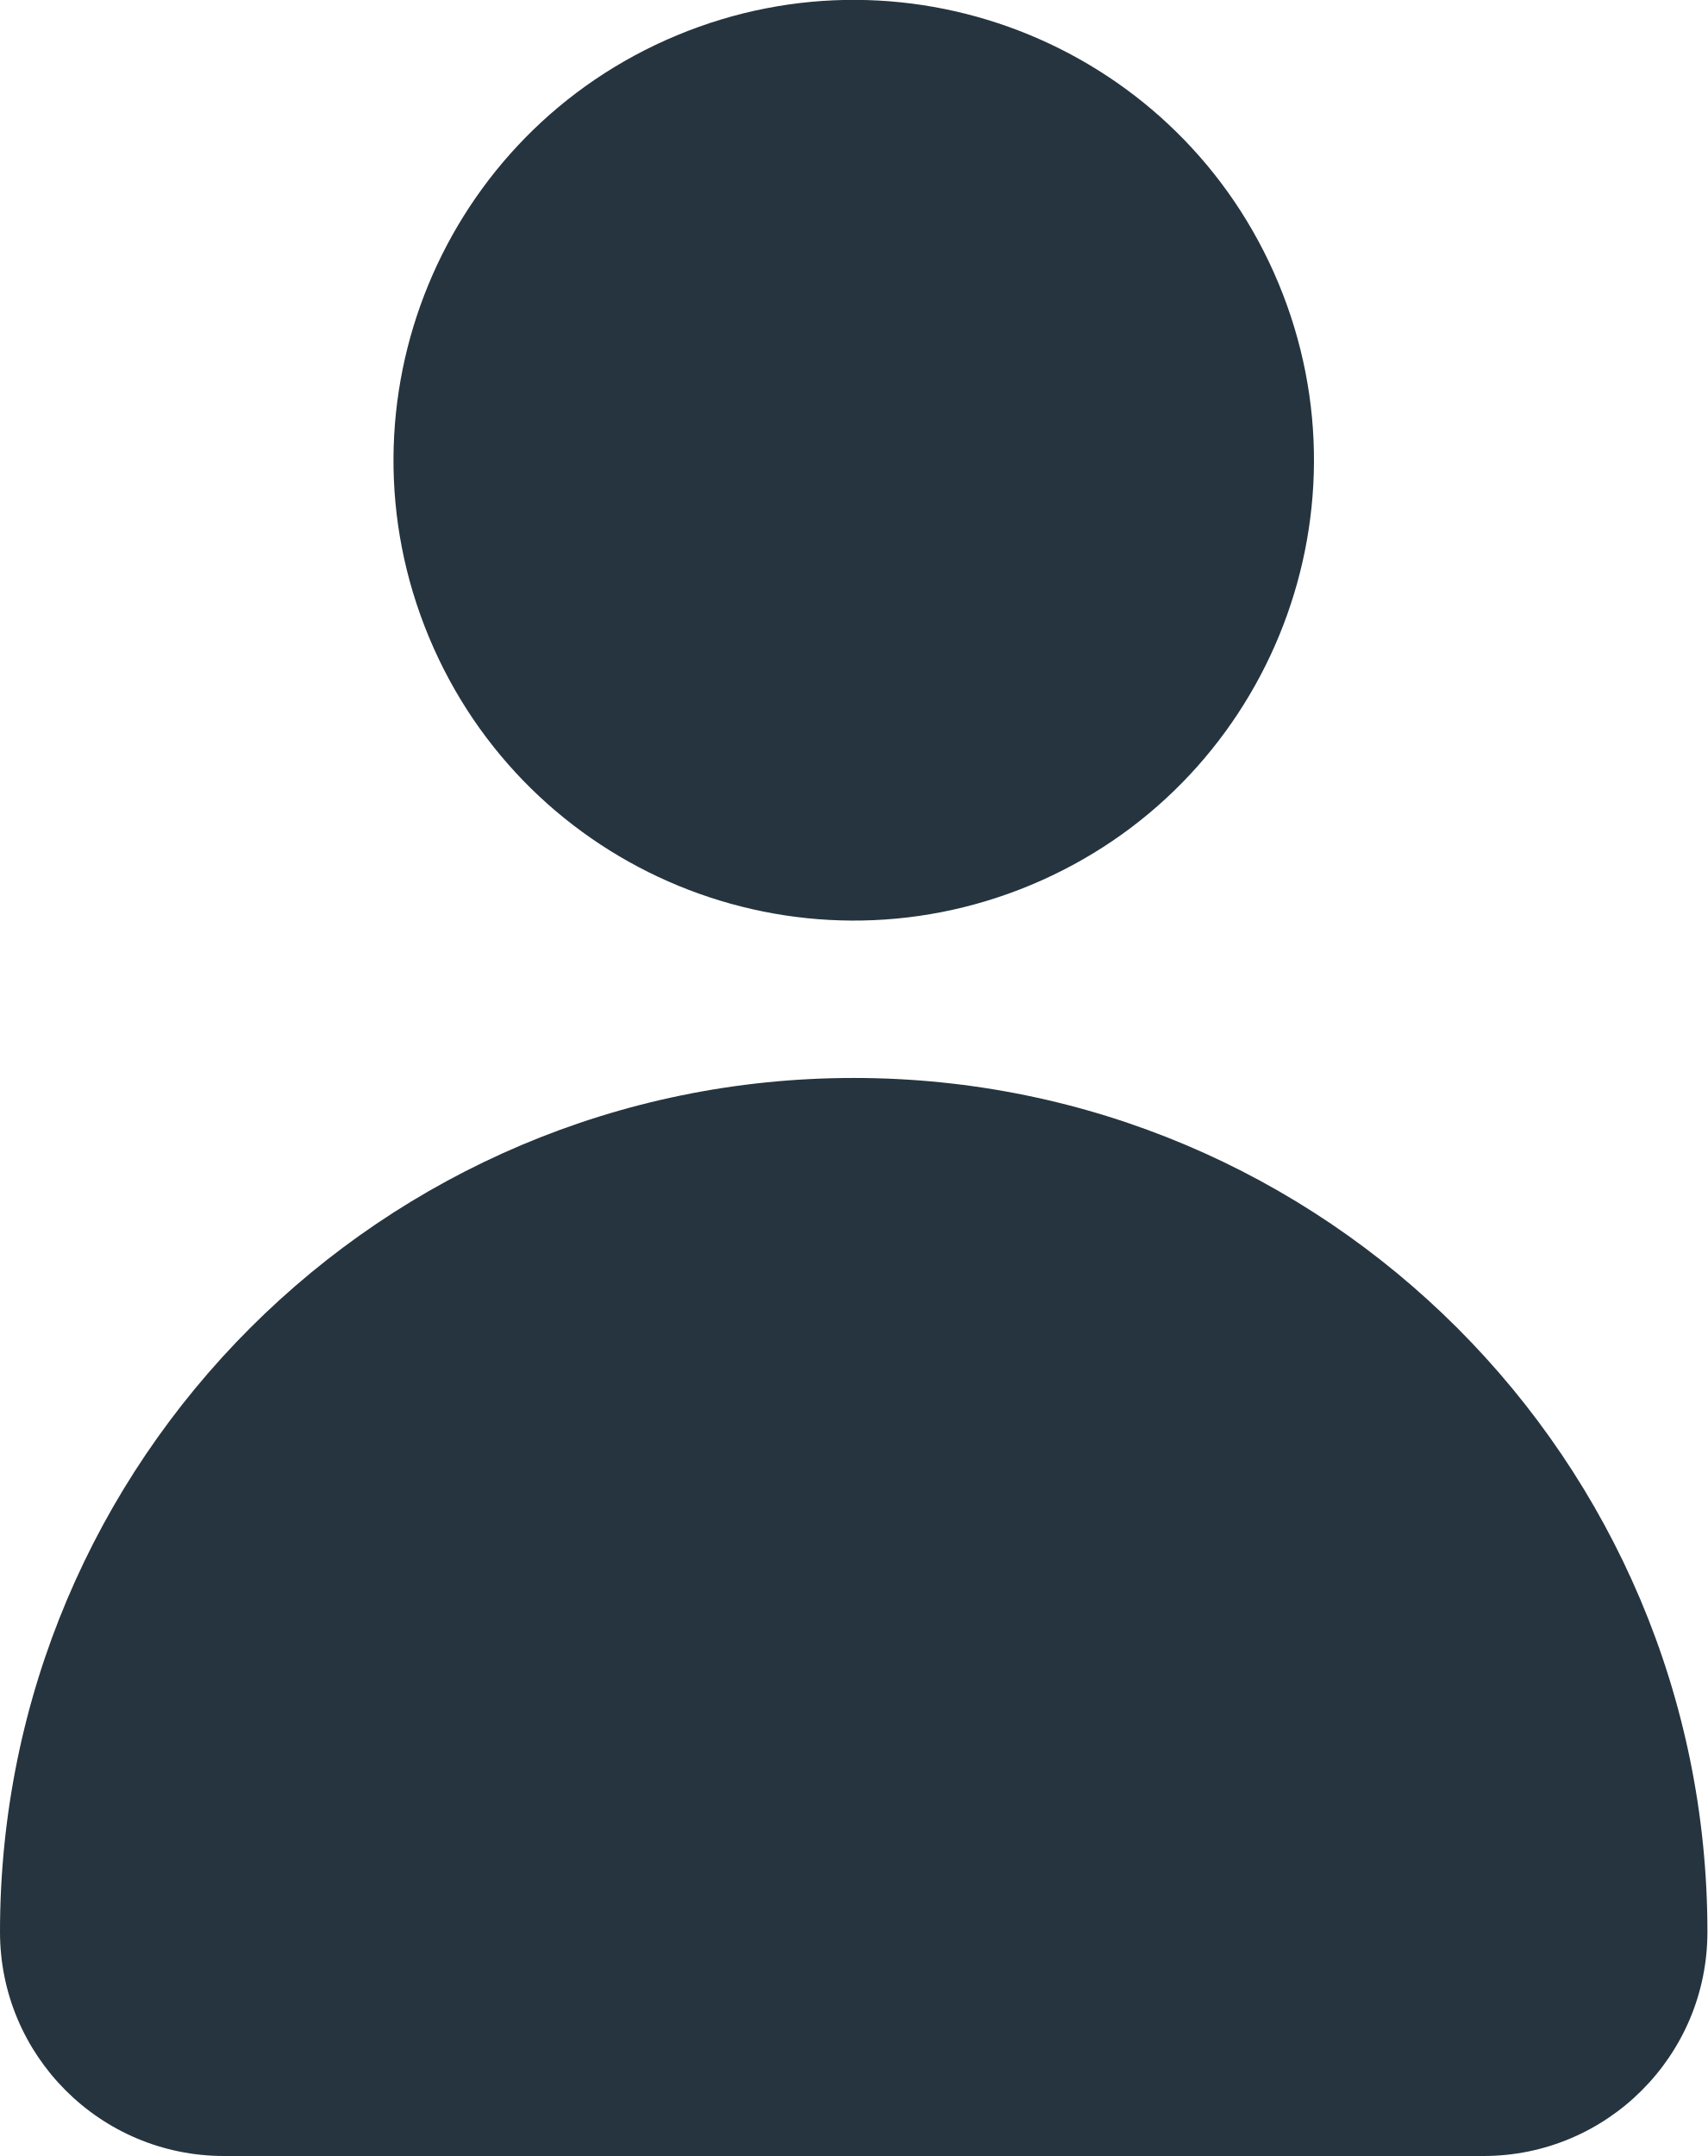
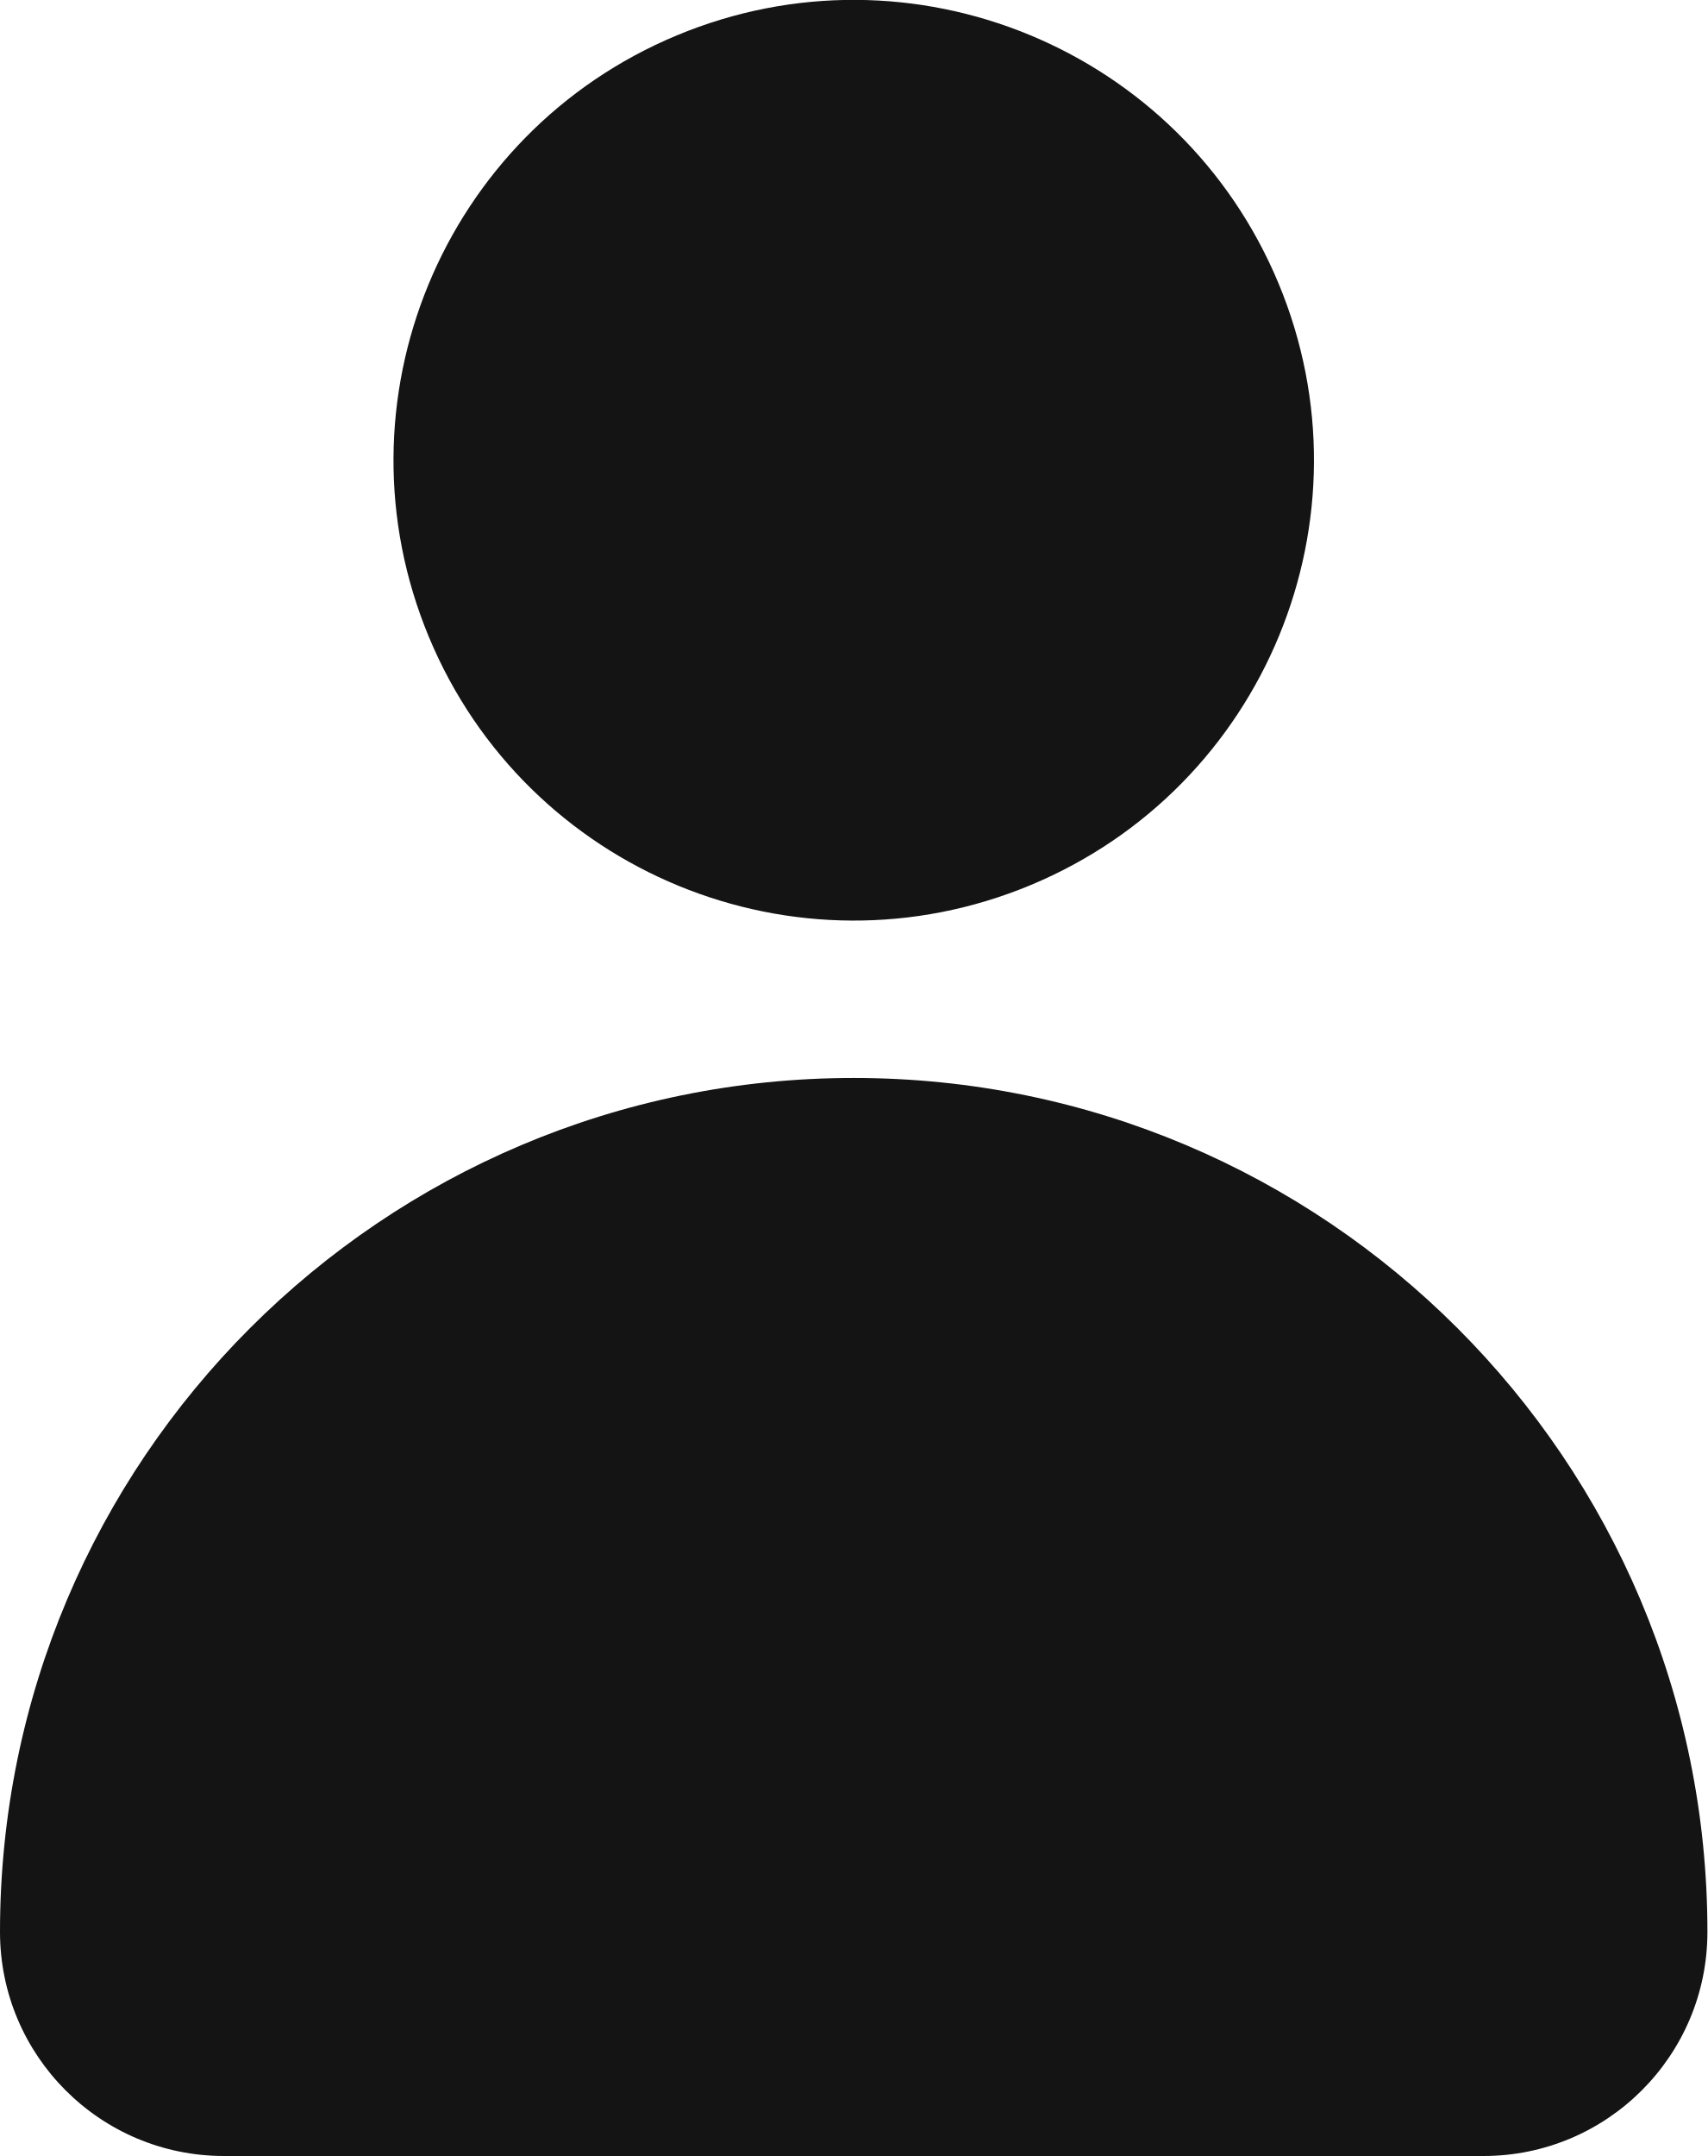
<svg xmlns="http://www.w3.org/2000/svg" id="Layer_1" data-name="Layer 1" viewBox="0 0 233.37 294.61">
  <g opacity="0.92">
-     <circle cx="143.32" cy="65.45" r="62.89" transform="translate(-40.78 57.57) rotate(-22.61)" fill="#12232e" />
-     <path d="M143.32,149.86h0A116.69,116.69,0,0,0,26.63,266.55h0a30.62,30.62,0,0,0,30.62,30.62H229.38A30.62,30.62,0,0,0,260,266.55h0A116.68,116.68,0,0,0,143.32,149.86Z" transform="translate(-26.63 -2.56)" fill="#12232e" />
+     <circle cx="143.32" cy="65.45" r="62.89" transform="translate(-40.78 57.57) rotate(-22.61)" fill="currentColor" />
+     <path d="M143.32,149.86h0A116.69,116.69,0,0,0,26.63,266.55h0a30.62,30.62,0,0,0,30.62,30.62H229.38A30.62,30.62,0,0,0,260,266.55h0A116.68,116.68,0,0,0,143.32,149.86Z" transform="translate(-26.63 -2.56)" fill="currentColor" />
  </g>
</svg>
